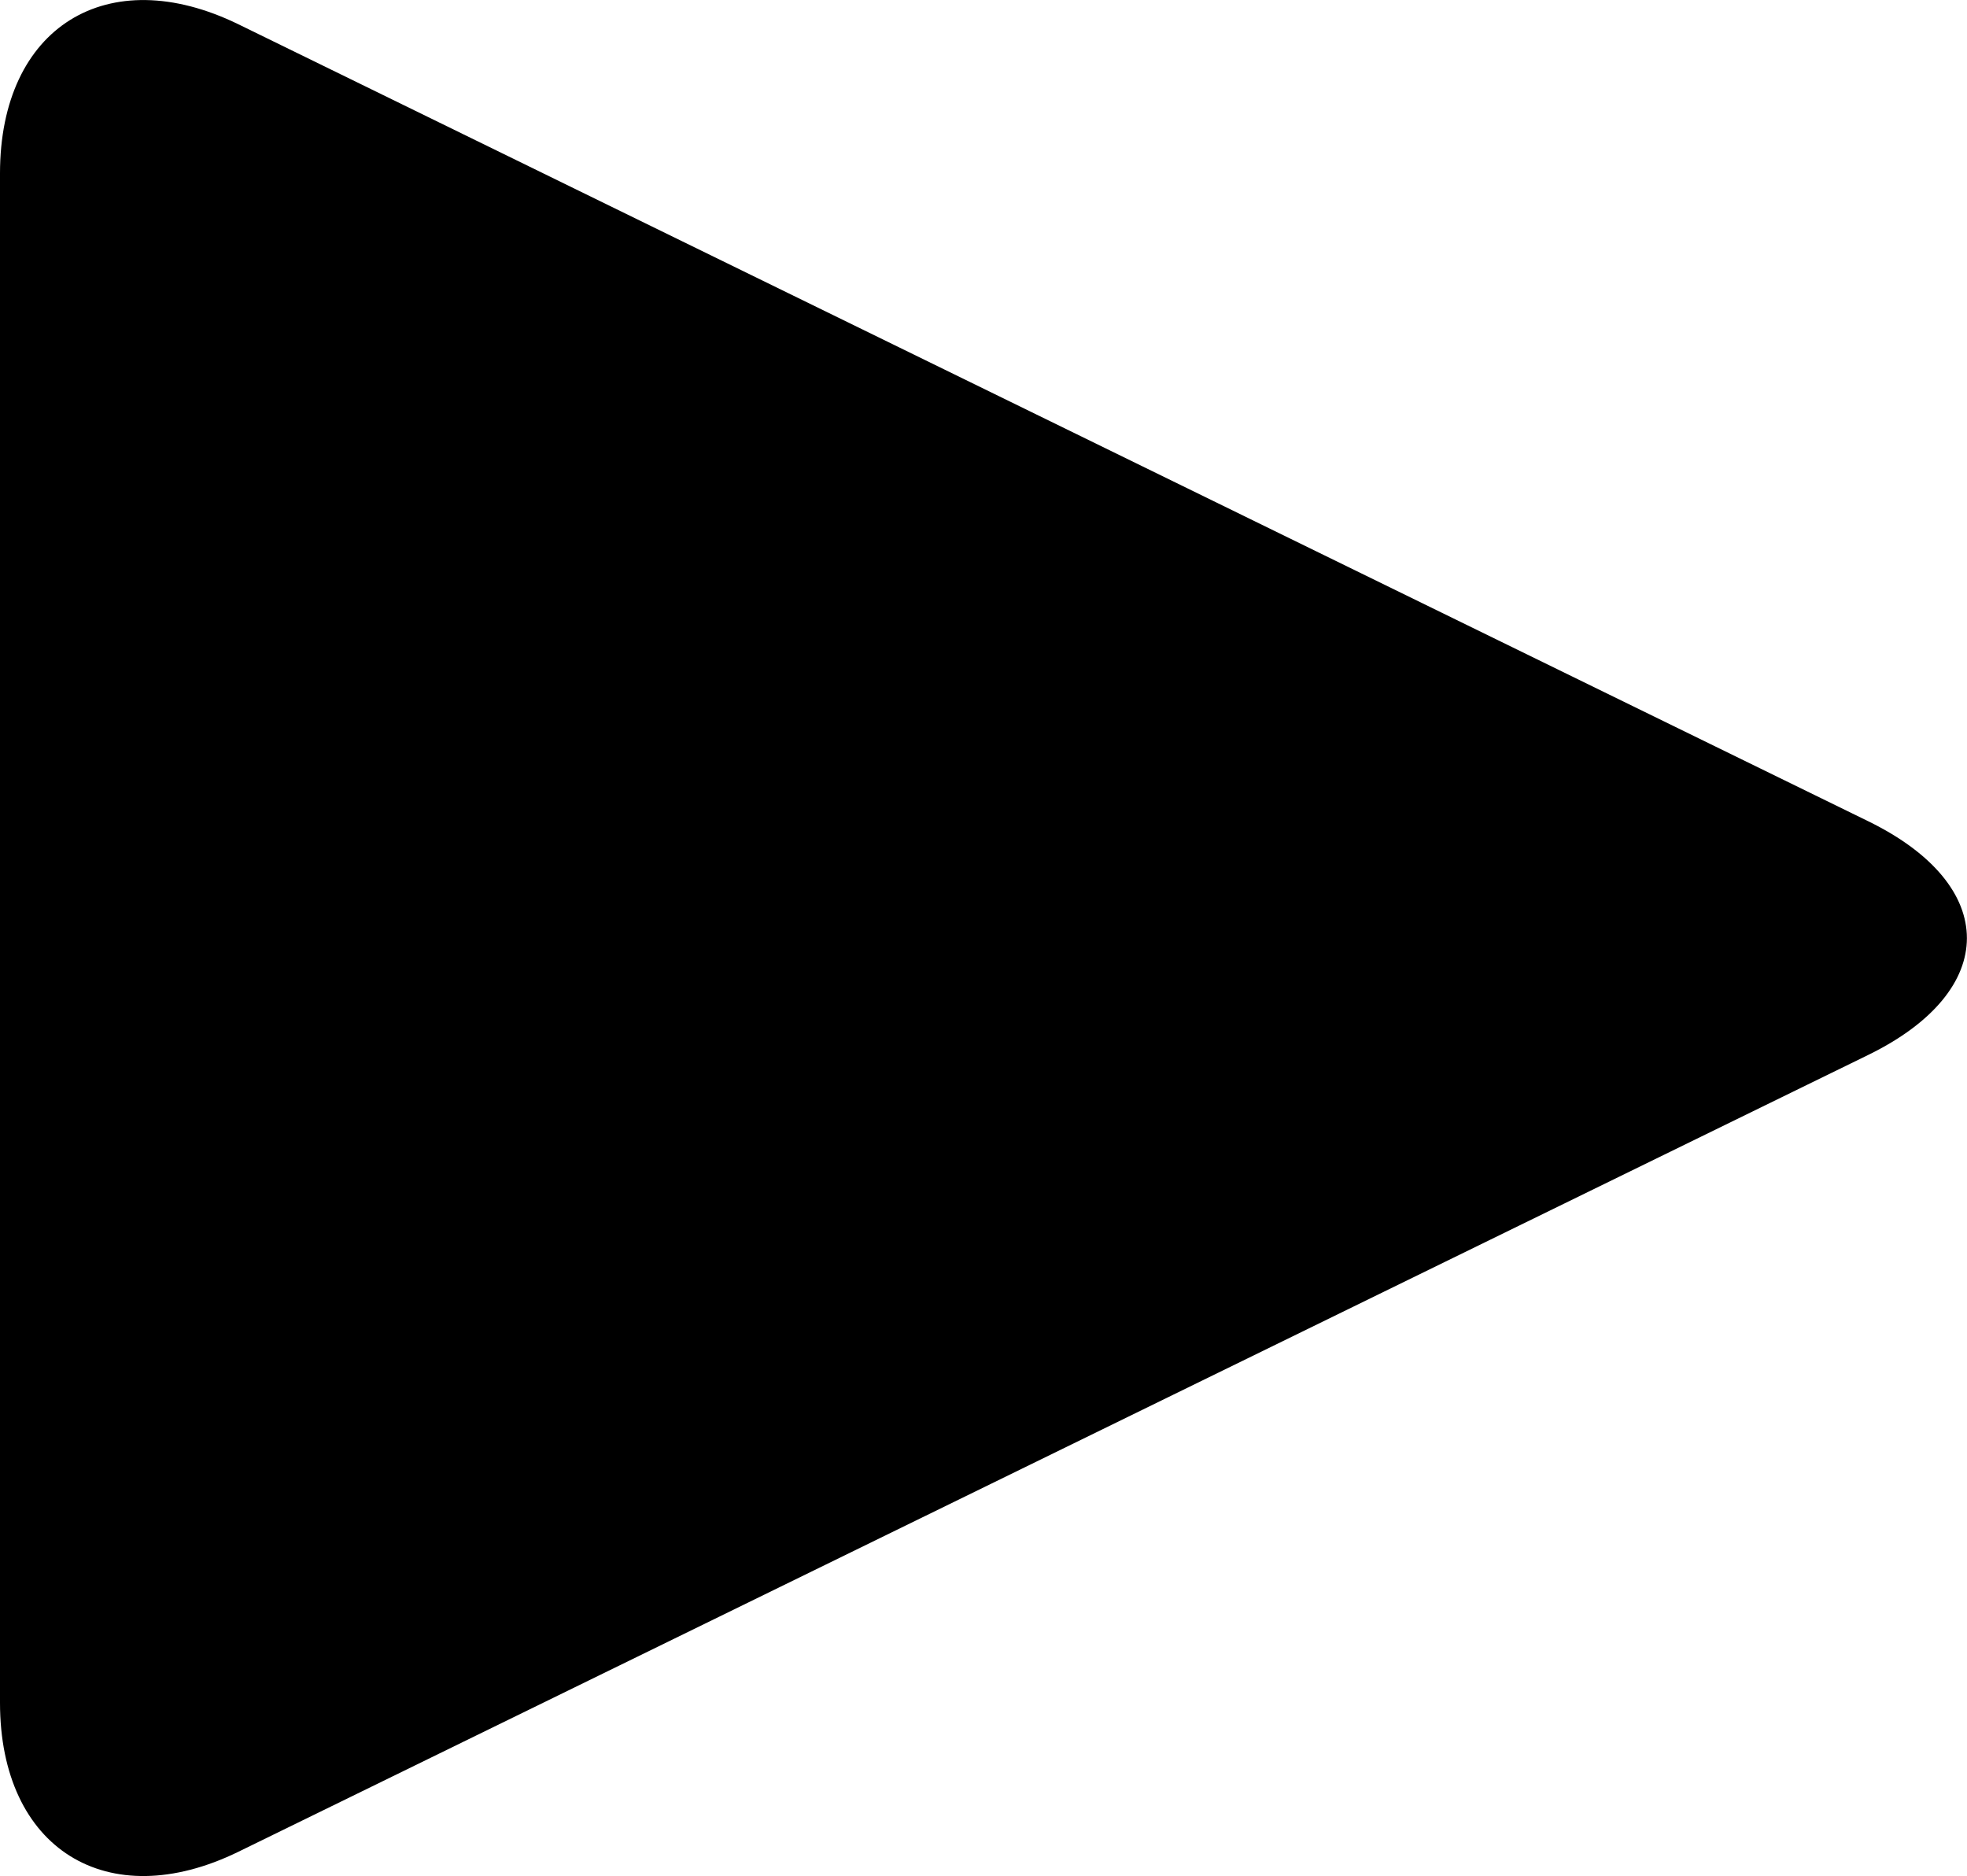
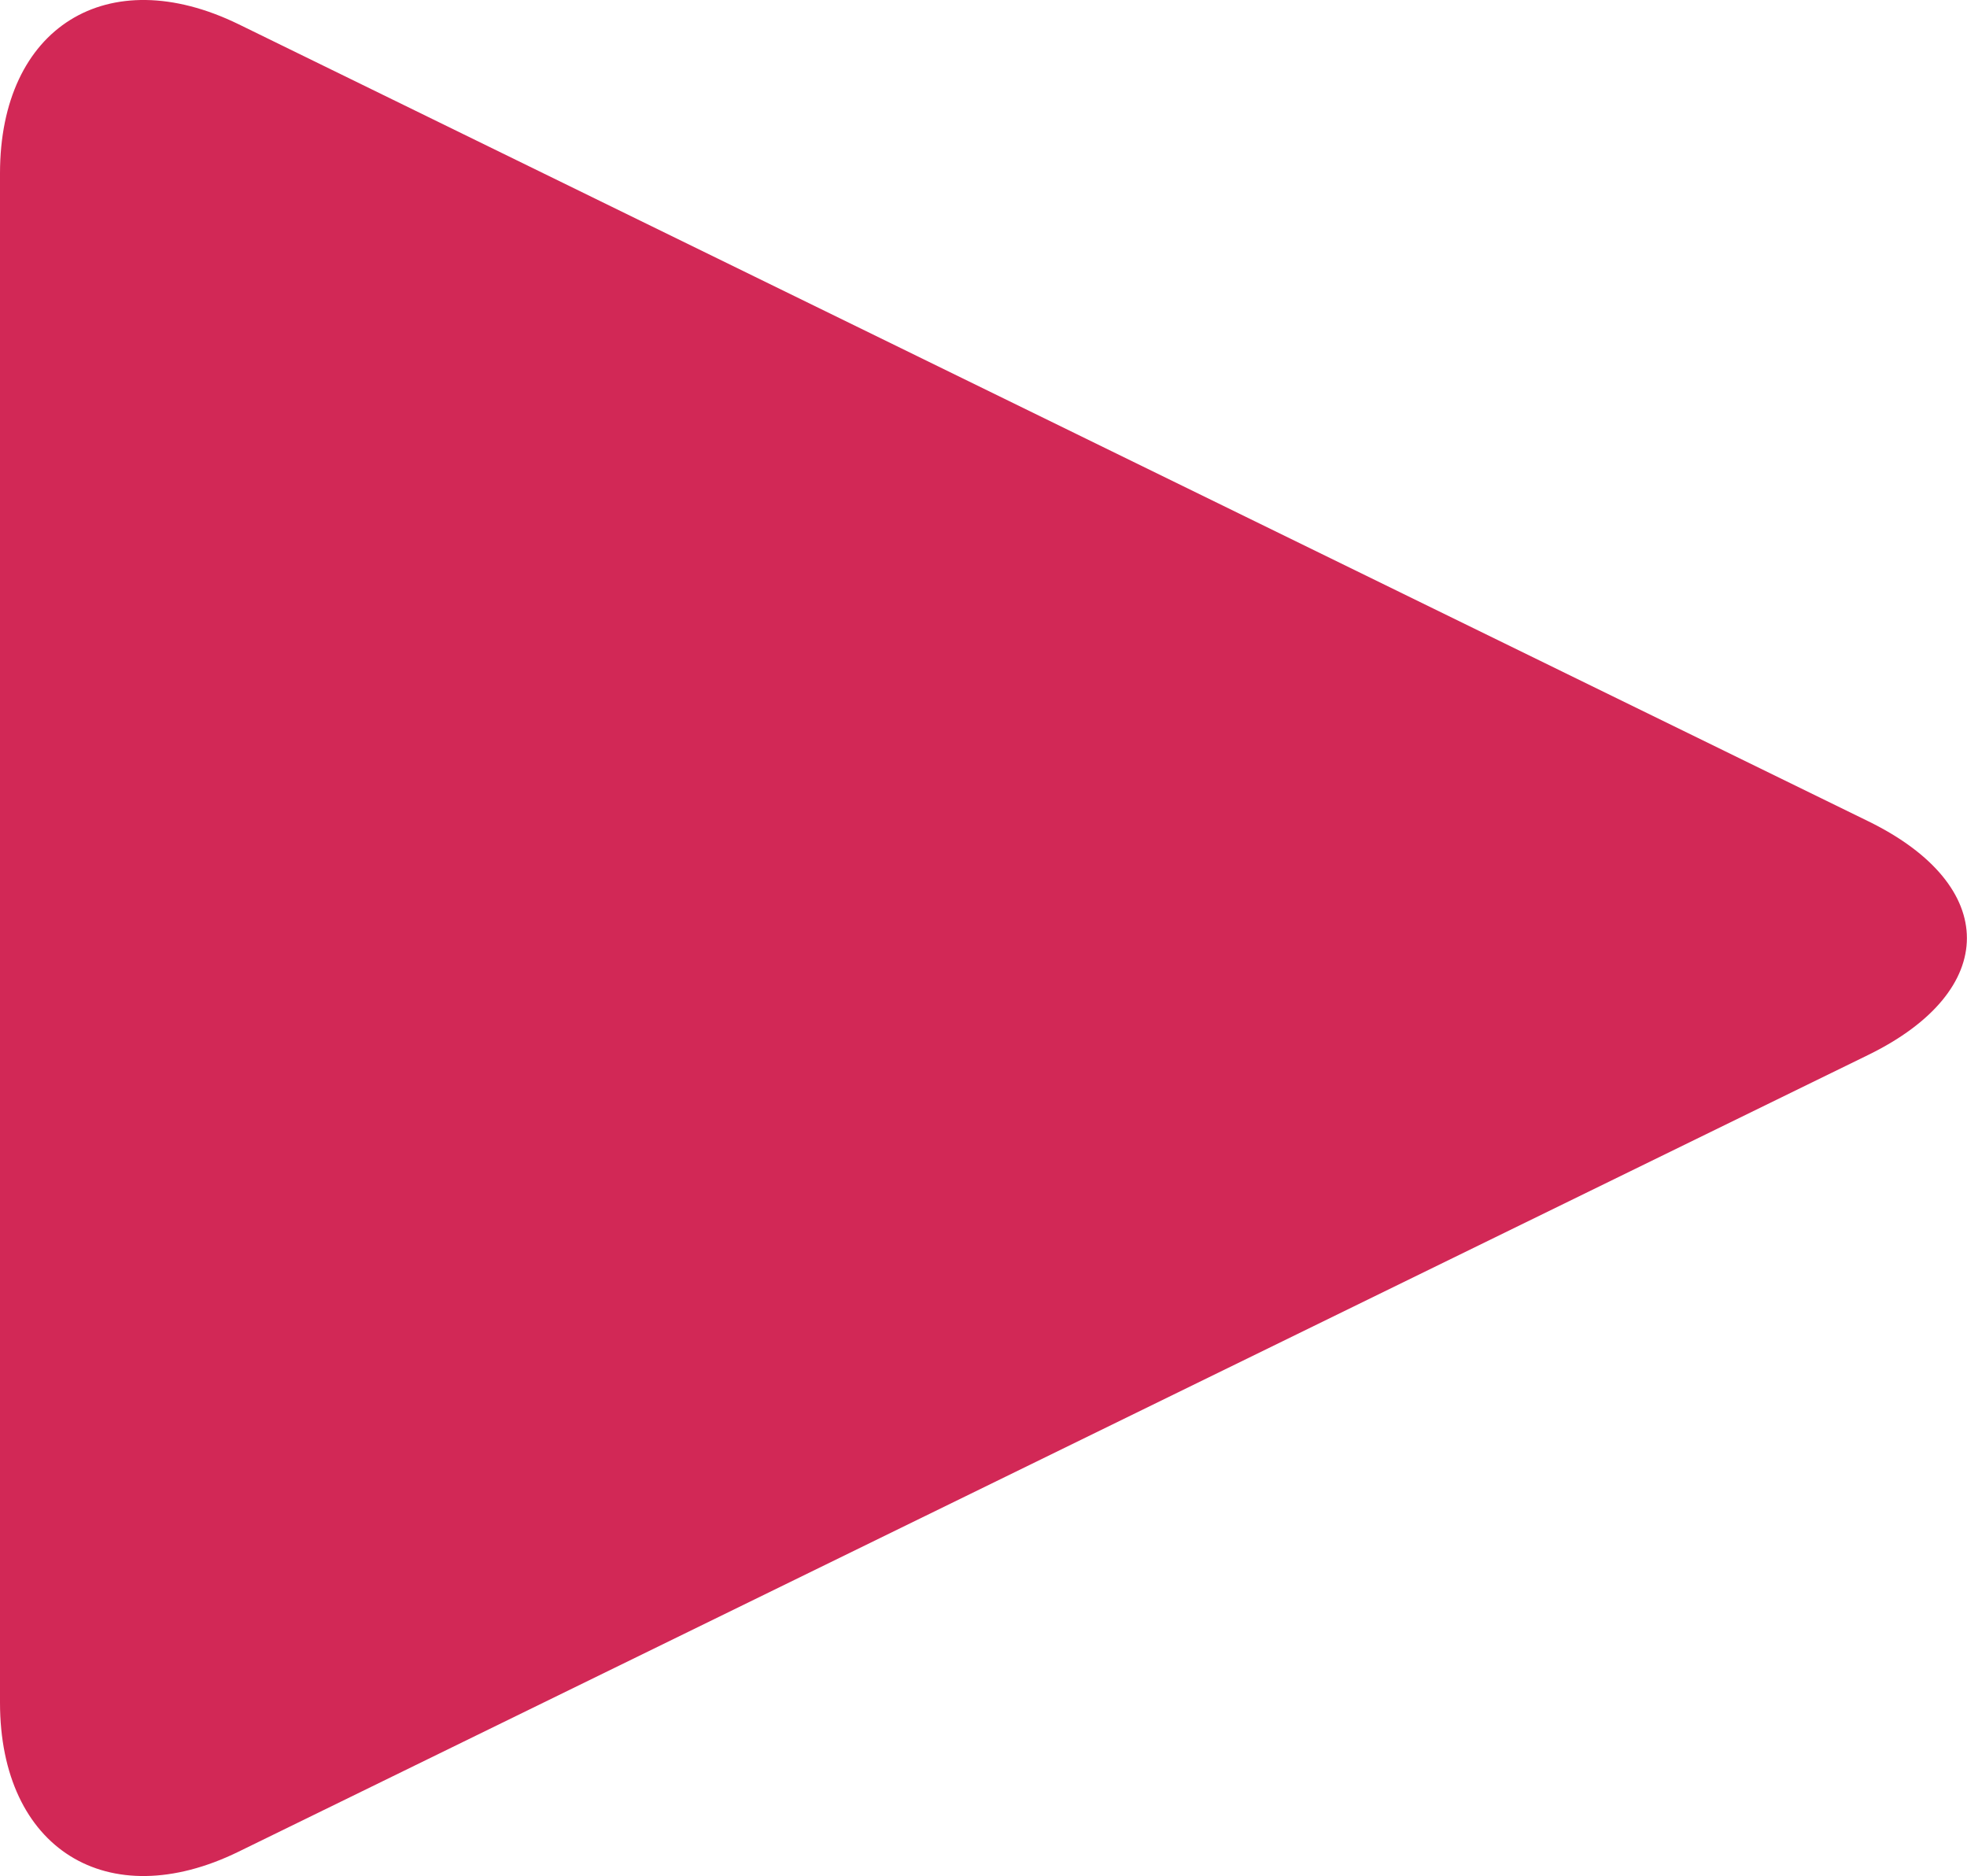
- <svg xmlns="http://www.w3.org/2000/svg" version="1.0" id="Layer_1" x="0px" y="0px" width="14.64px" height="13.96px" viewBox="0 0 14.64 13.96" enable-background="new 0 0 14.64 13.96" xml:space="preserve">
-   <path d="M1.775,13.78C0.799,14.257,0,13.758,0,12.671V1.29c0-1.088,0.799-1.585,1.775-1.109l12.133,5.932 c0.975,0.478,0.975,1.258,0,1.736L1.775,13.78z" />
+ <svg xmlns="http://www.w3.org/2000/svg" version="1" width="14.64" height="13.96" viewBox="0 0 14.64 13.96">
+   <path fill="#d22856" d="M1.775 13.78C.8 14.257 0 13.758 0 12.67V1.29C0 .202.8-.295 1.775.18l12.133 5.933c.975.478.975 1.258 0 1.736L1.775 13.78z" />
</svg>
